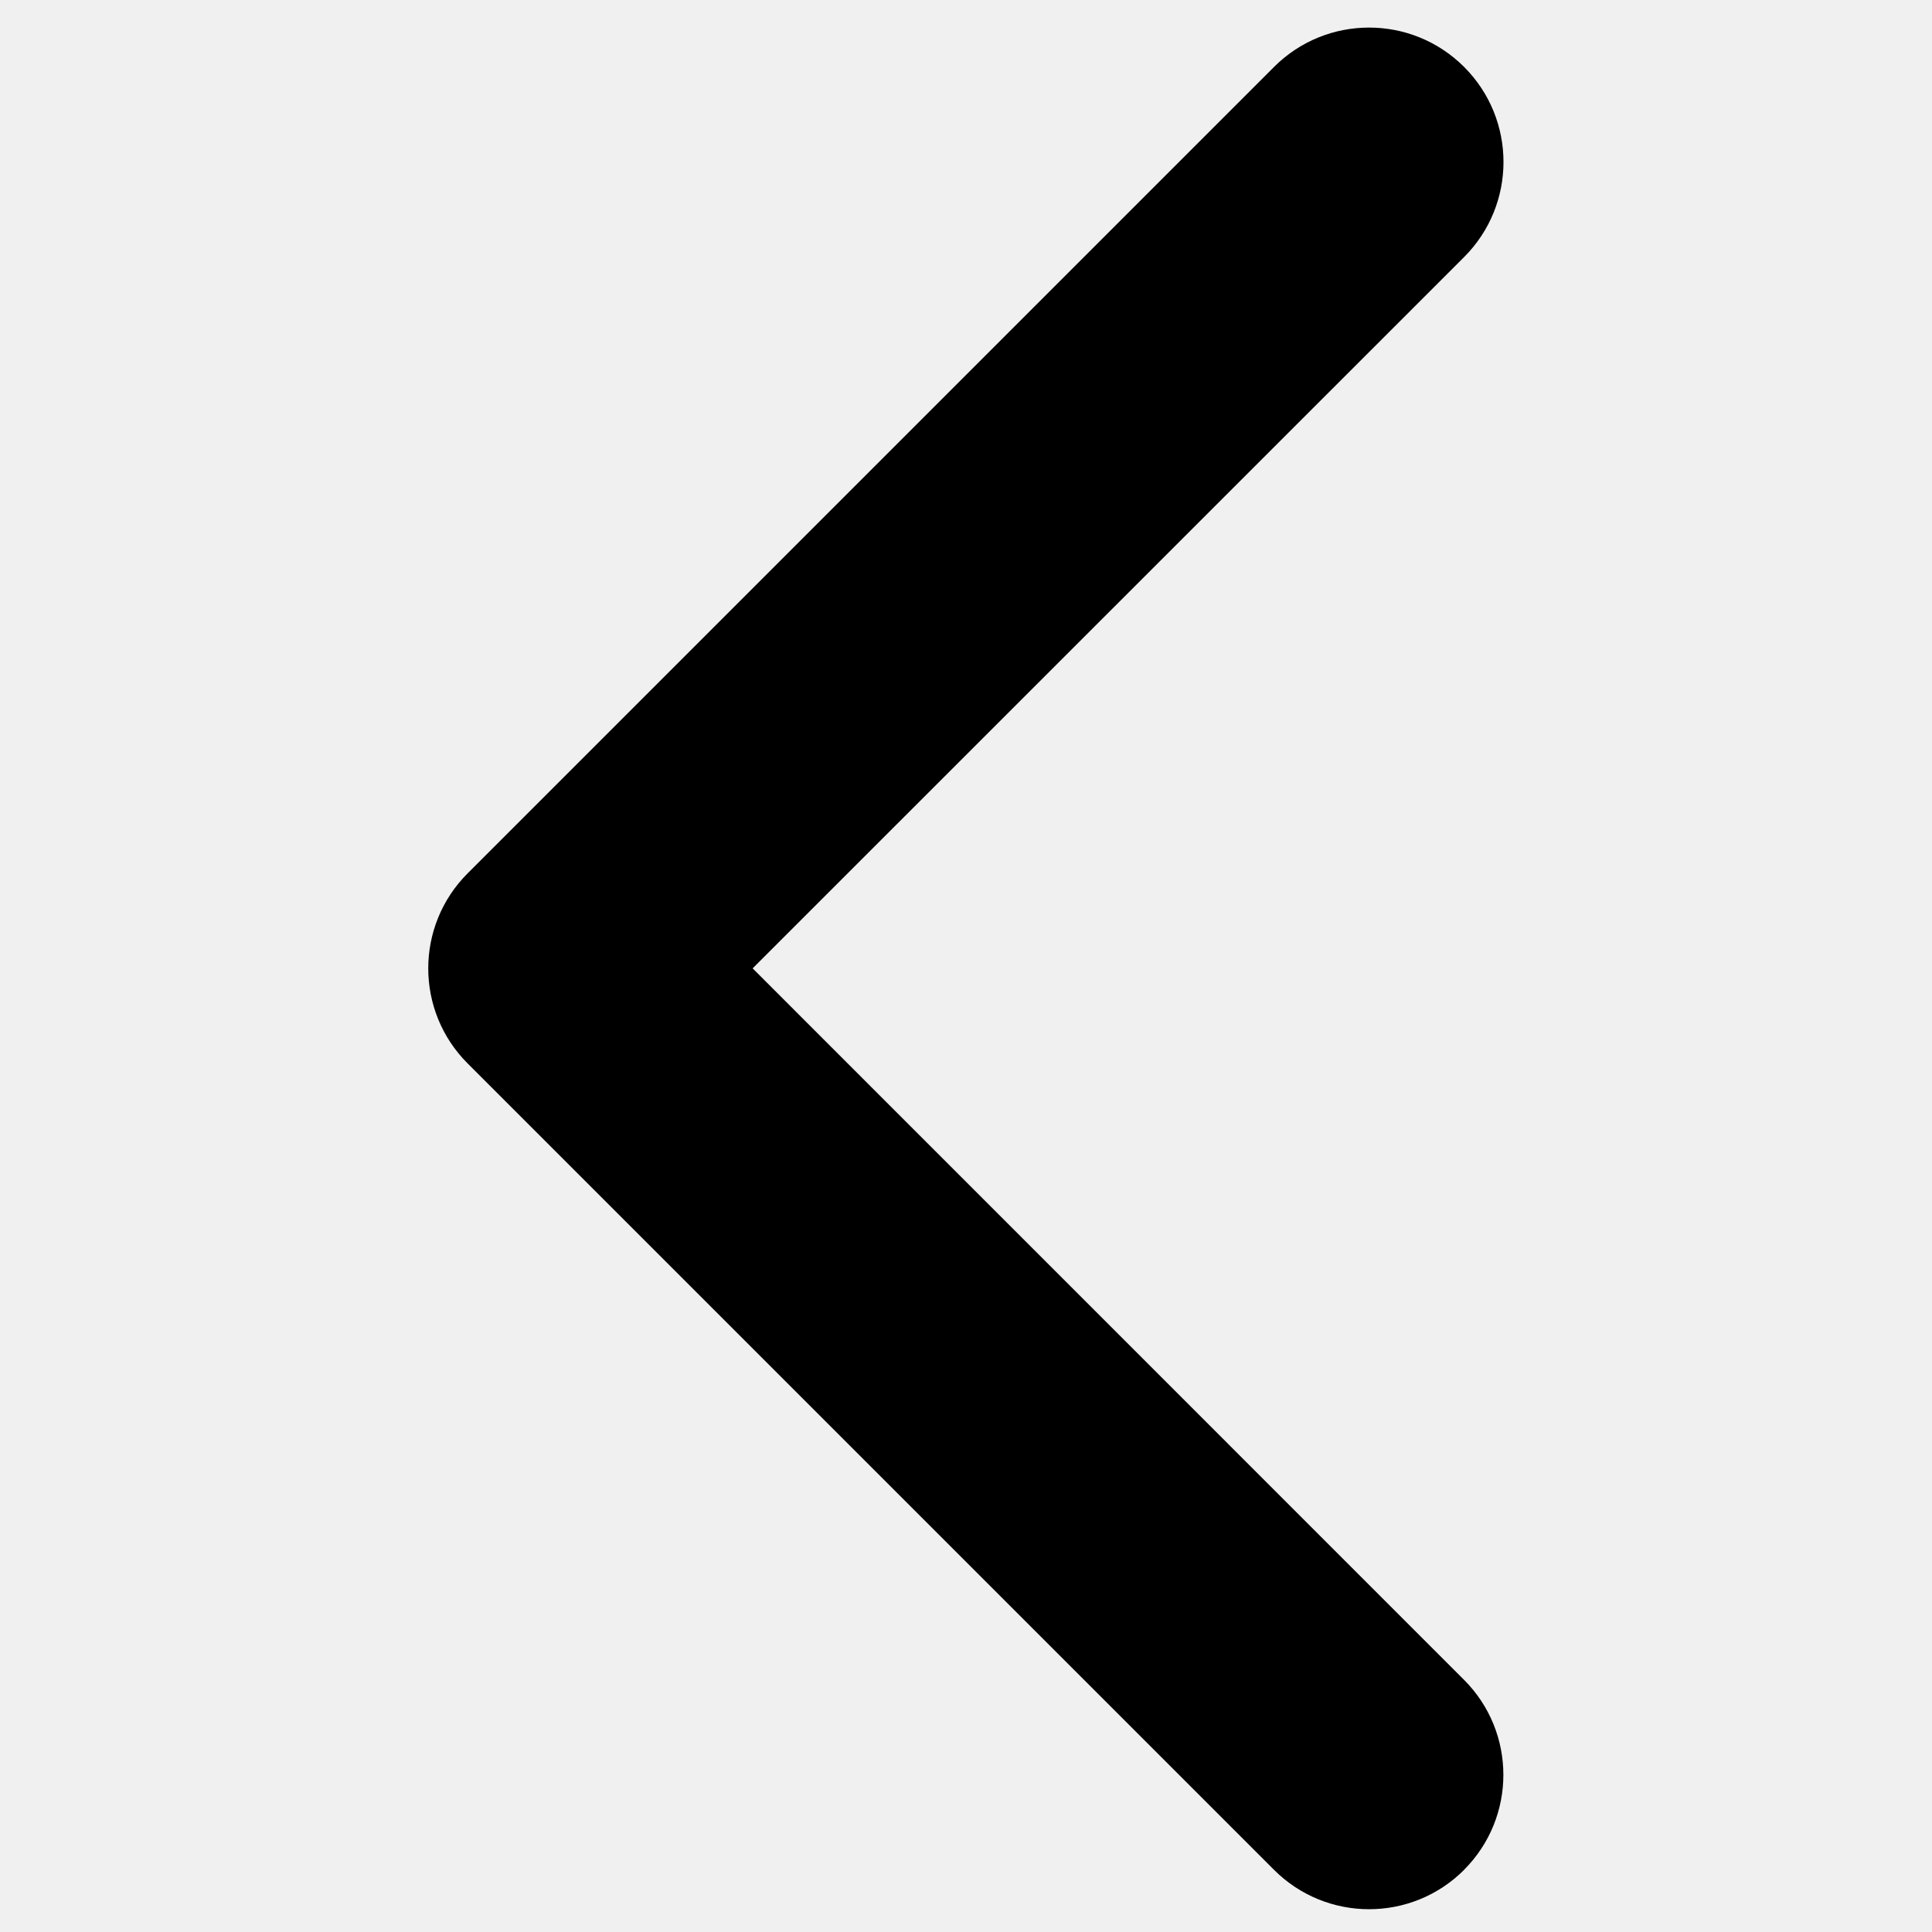
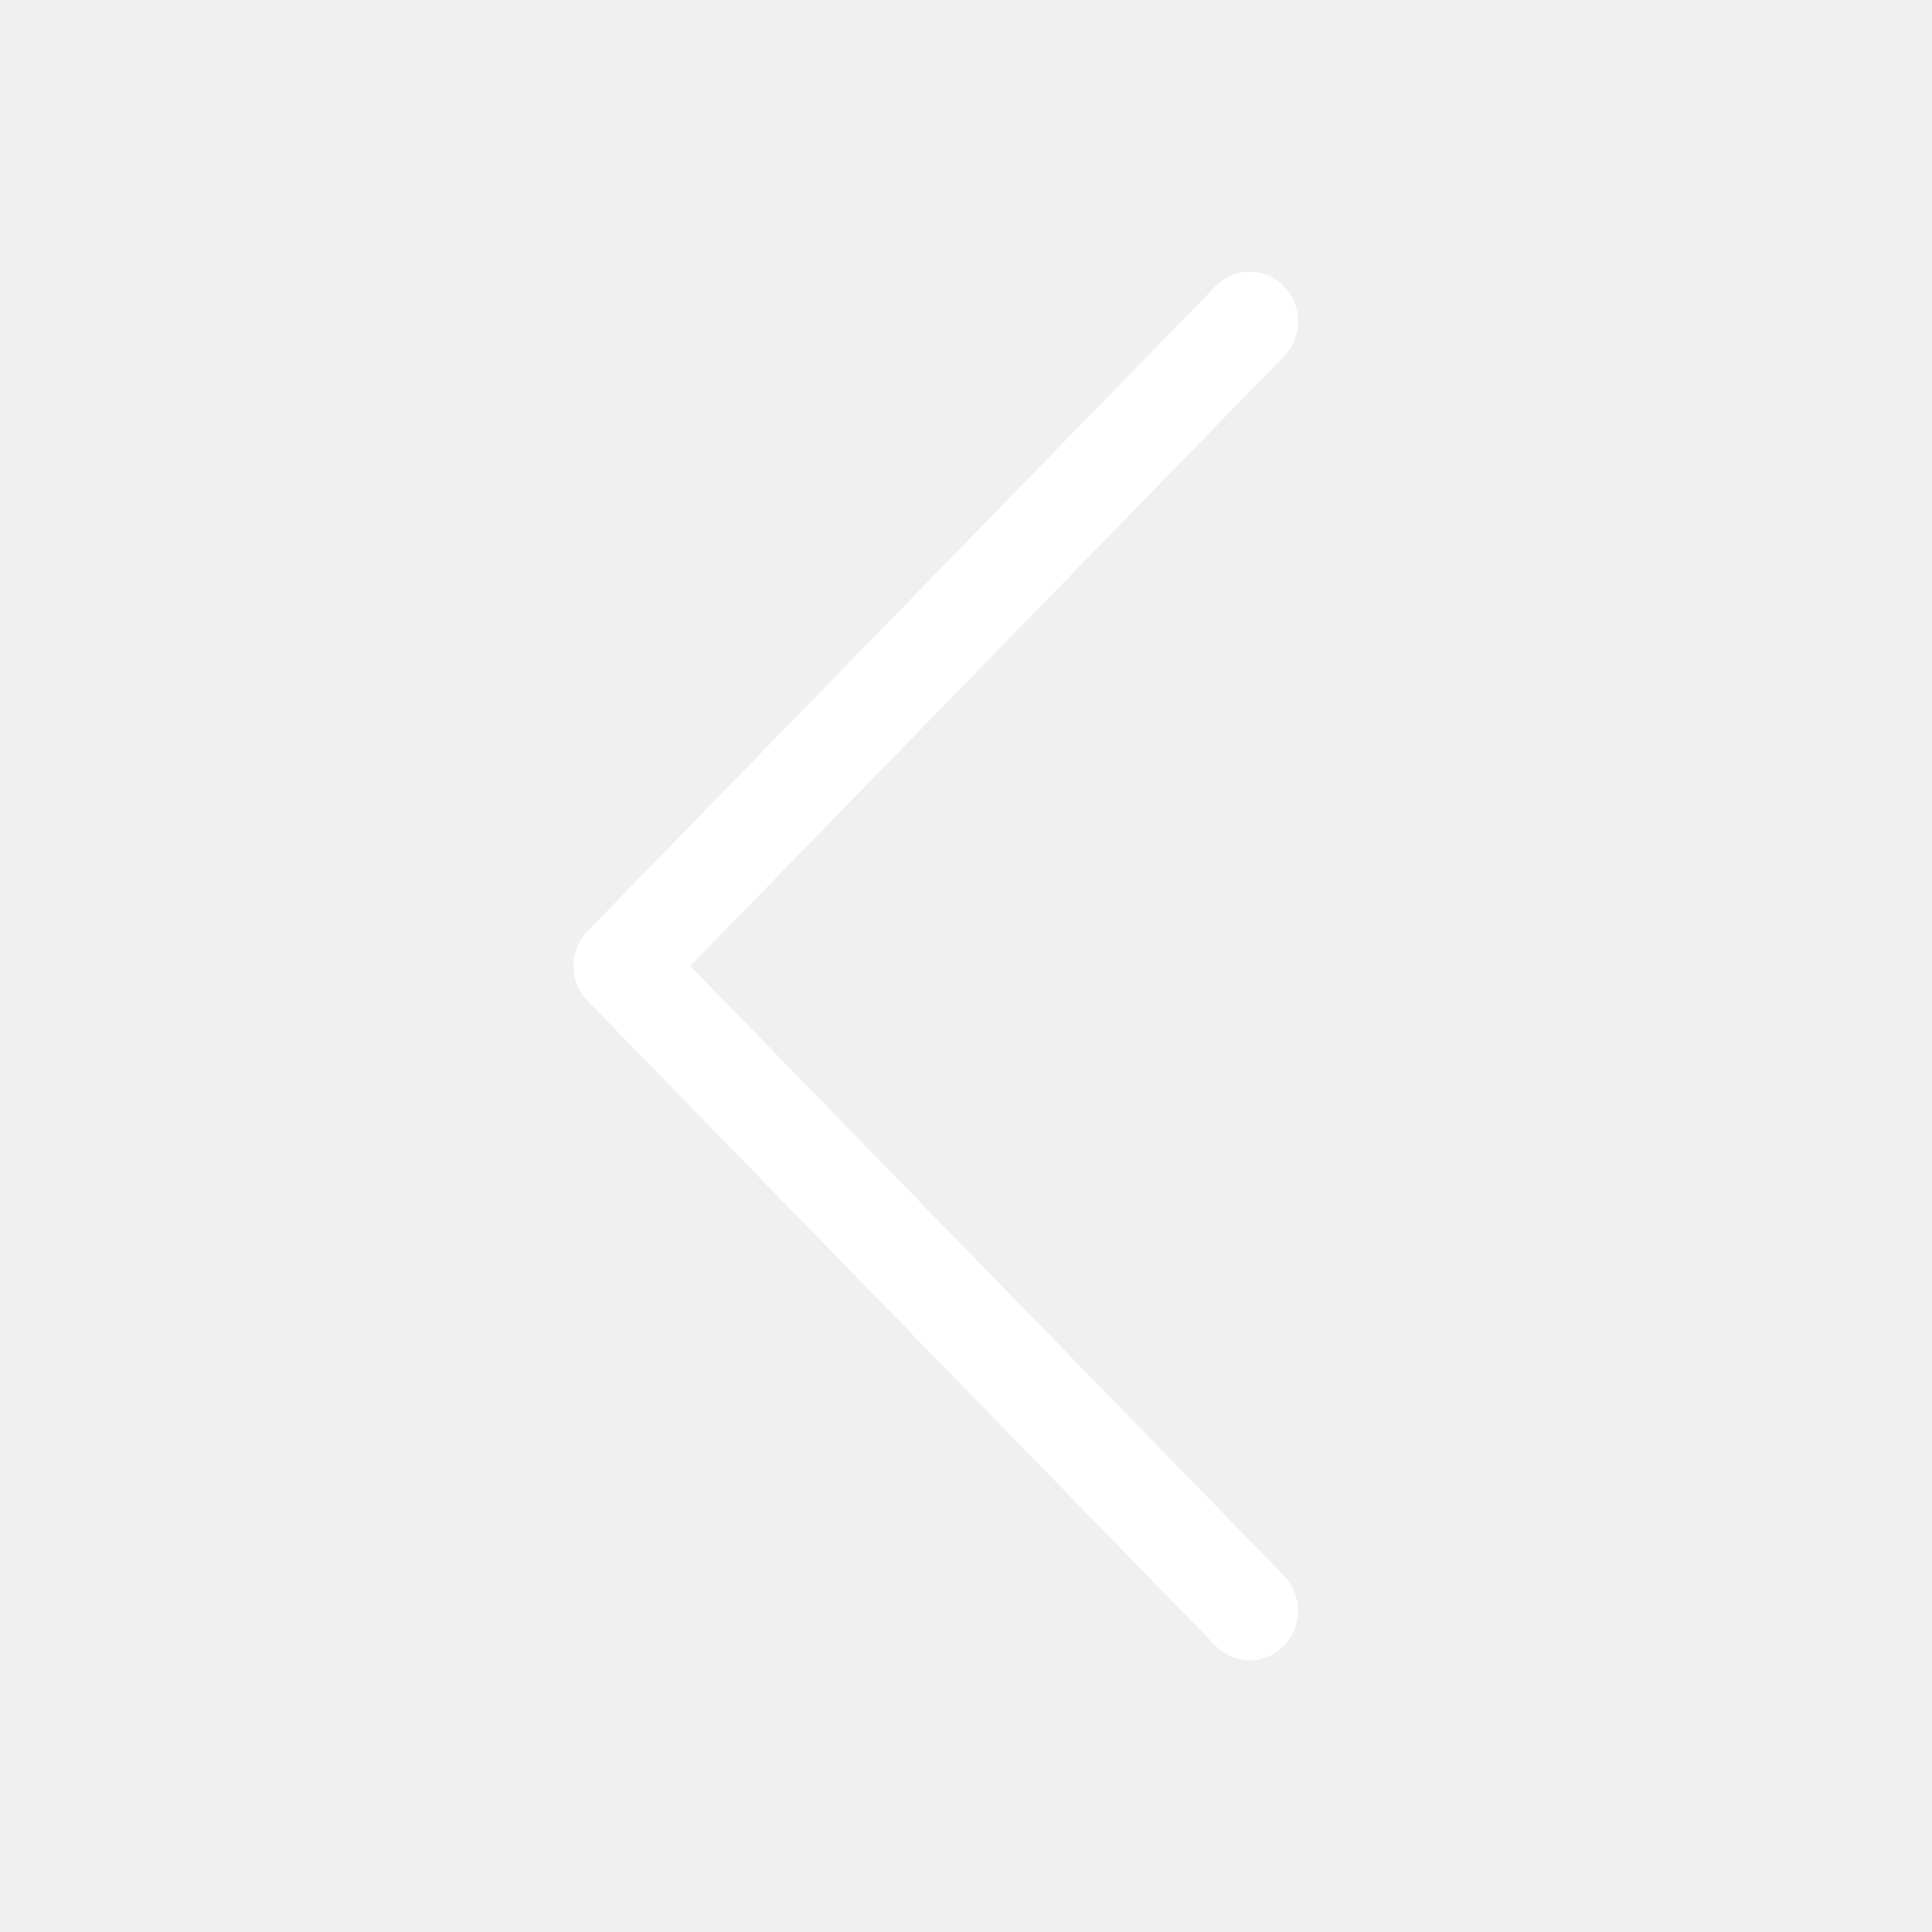
- <svg xmlns="http://www.w3.org/2000/svg" t="1581863949205" class="icon" viewBox="0 0 1024 1024" version="1.1" p-id="1412" width="200" height="200">
+ <svg xmlns="http://www.w3.org/2000/svg" t="1597159916256" class="icon" viewBox="0 0 1024 1024" version="1.1" p-id="2203" width="200" height="200">
  <defs>
    <style type="text/css" />
  </defs>
-   <path d="M776.014 991.054a71.235 71.235 0 0 1-100.753 0l-427.409-427.409a71.235 71.235 0 0 1 0-100.753l427.409-427.409A71.235 71.235 0 1 1 776.014 136.237L398.915 513.247l377.055 377.099a71.235 71.235 0 0 1 0 100.708z" p-id="1413" />
+   <path d="M680.493 151.708C690.502 161.986 690.502 178.598 680.493 188.875L365.797 512 680.493 835.125C690.502 845.402 690.502 862.014 680.493 872.292 670.483 882.569 654.305 882.569 644.295 872.292L311.501 530.584C306.509 525.458 304 518.729 304 512 304 505.271 306.509 498.542 311.501 493.416L644.295 151.708C654.305 141.431 670.483 141.431 680.493 151.708" p-id="2204" fill="#ffffff" />
</svg>
